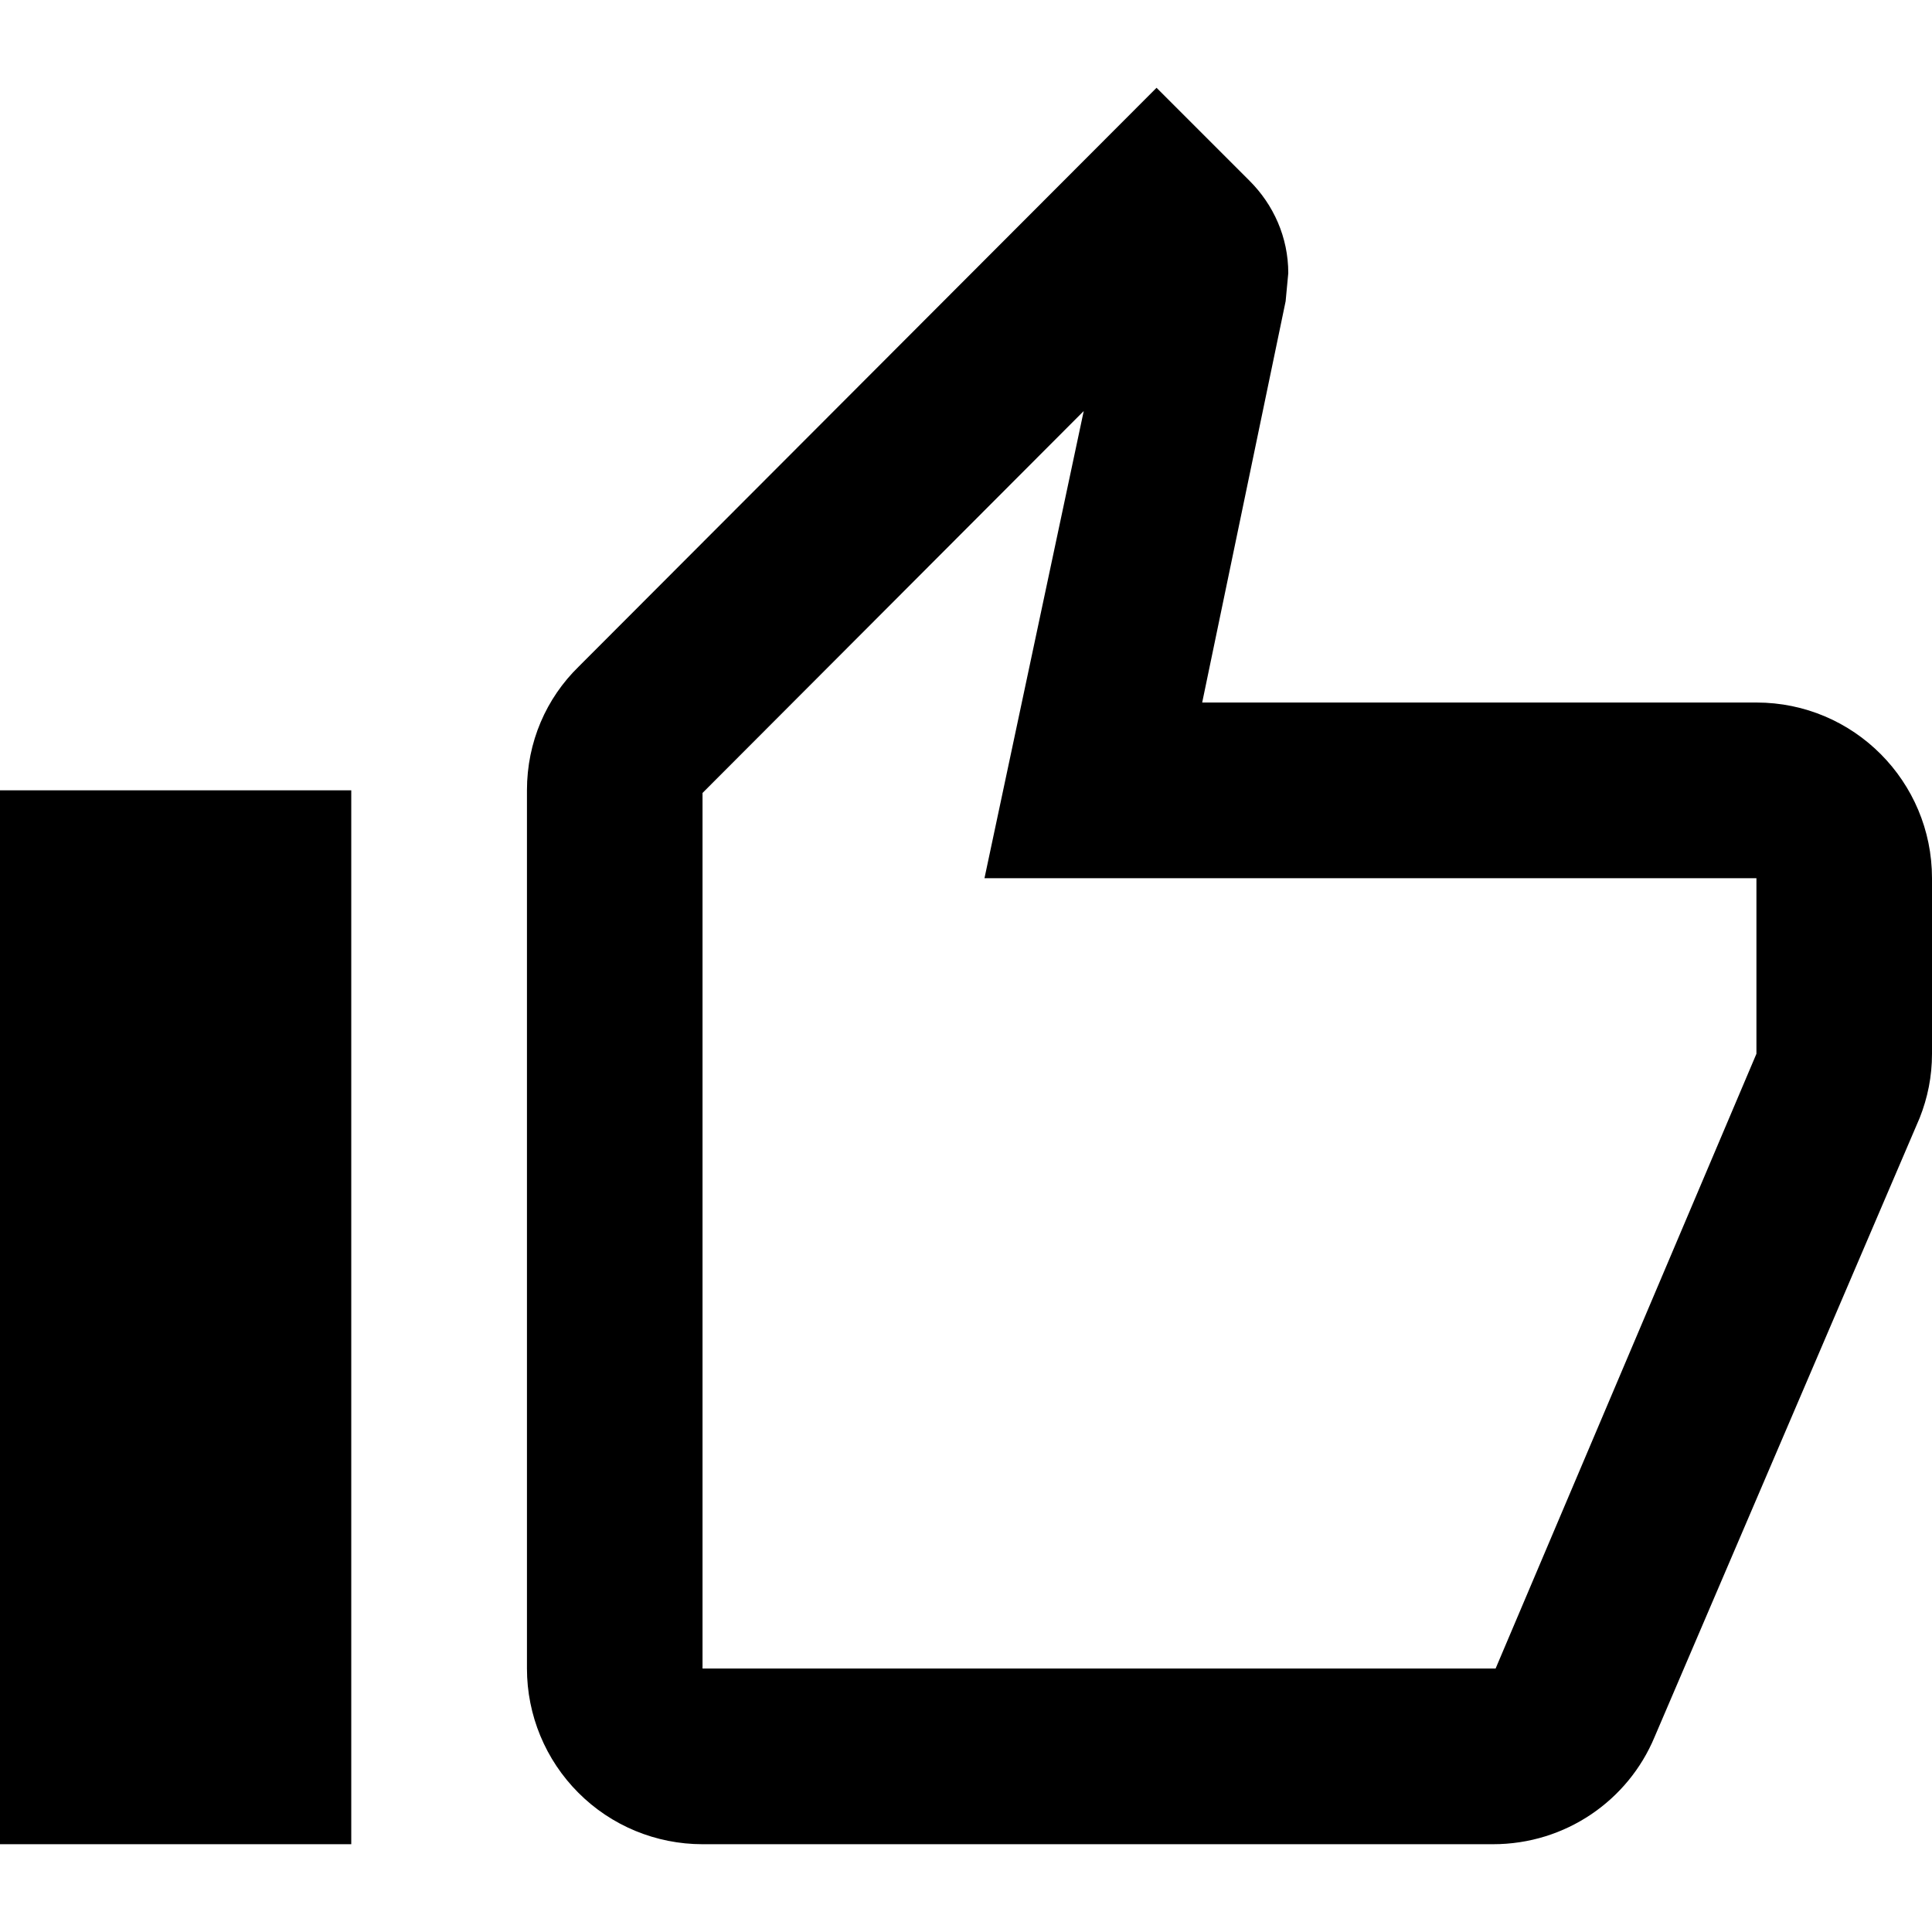
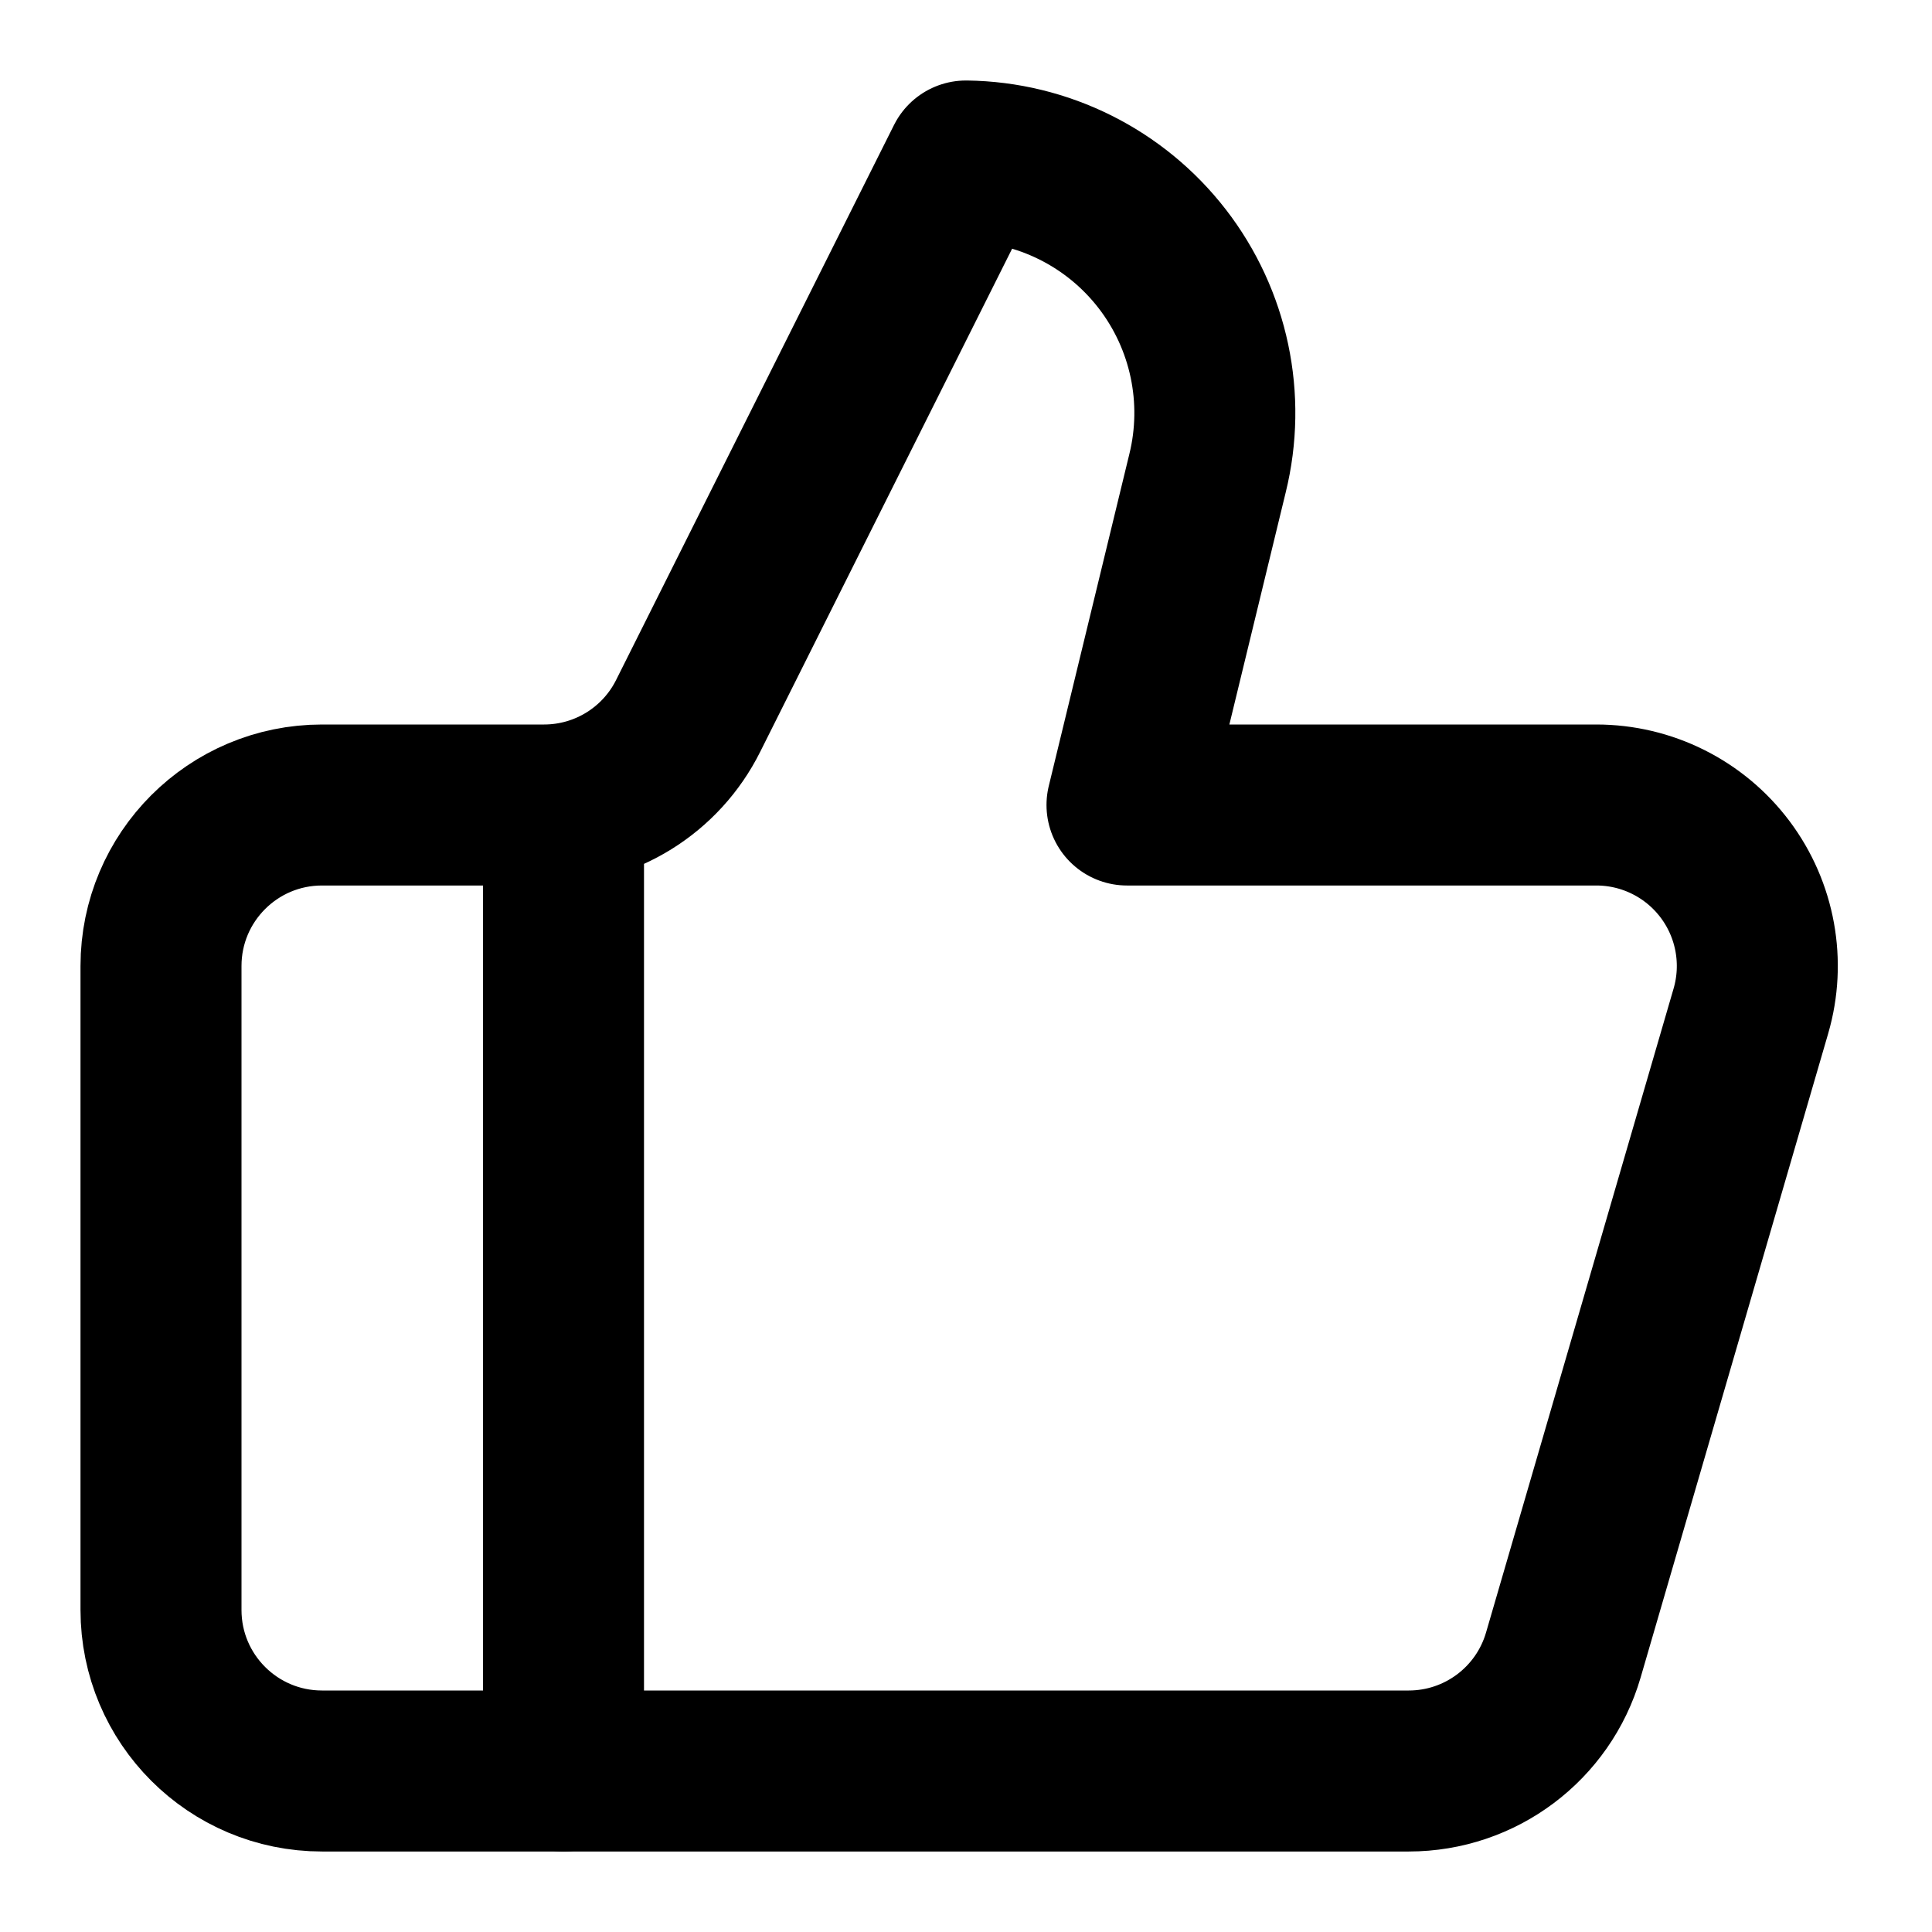
- <svg xmlns="http://www.w3.org/2000/svg" width="16" height="16" viewBox="0 0 16 16" fill="none">
-   <path d="M2.909 6.545V15.273H0V6.545H2.909ZM5.818 15.273C5.432 15.273 5.062 15.12 4.79 14.847C4.517 14.574 4.364 14.204 4.364 13.818V6.545C4.364 6.145 4.524 5.782 4.793 5.52L9.578 0.727L10.349 1.498C10.546 1.695 10.669 1.964 10.669 2.262L10.647 2.495L9.956 5.818H14.546C15.353 5.818 16 6.473 16 7.273V8.727C16 8.916 15.964 9.091 15.898 9.258L13.702 14.386C13.484 14.909 12.967 15.273 12.364 15.273H5.818ZM5.818 13.818H12.386L14.546 8.727V7.273H8.153L8.975 3.404L5.818 6.567V13.818Z" fill="currentColor" />
+ <svg xmlns="http://www.w3.org/2000/svg" width="24" height="24" viewBox="0 0 24 24" fill="none" stroke="currentColor" stroke-width="2" stroke-linecap="round" stroke-linejoin="round">
+   <path d="M7 10v12" />
+   <path d="M15 5.88 14 10h5.83a2 2 0 0 1 1.92 2.56l-2.33 8A2 2 0 0 1 17.5 22H4a2 2 0 0 1-2-2v-8a2 2 0 0 1 2-2h2.76a2 2 0 0 0 1.79-1.11L12 2a3.13 3.13 0 0 1 3 3.88Z" />
</svg>
